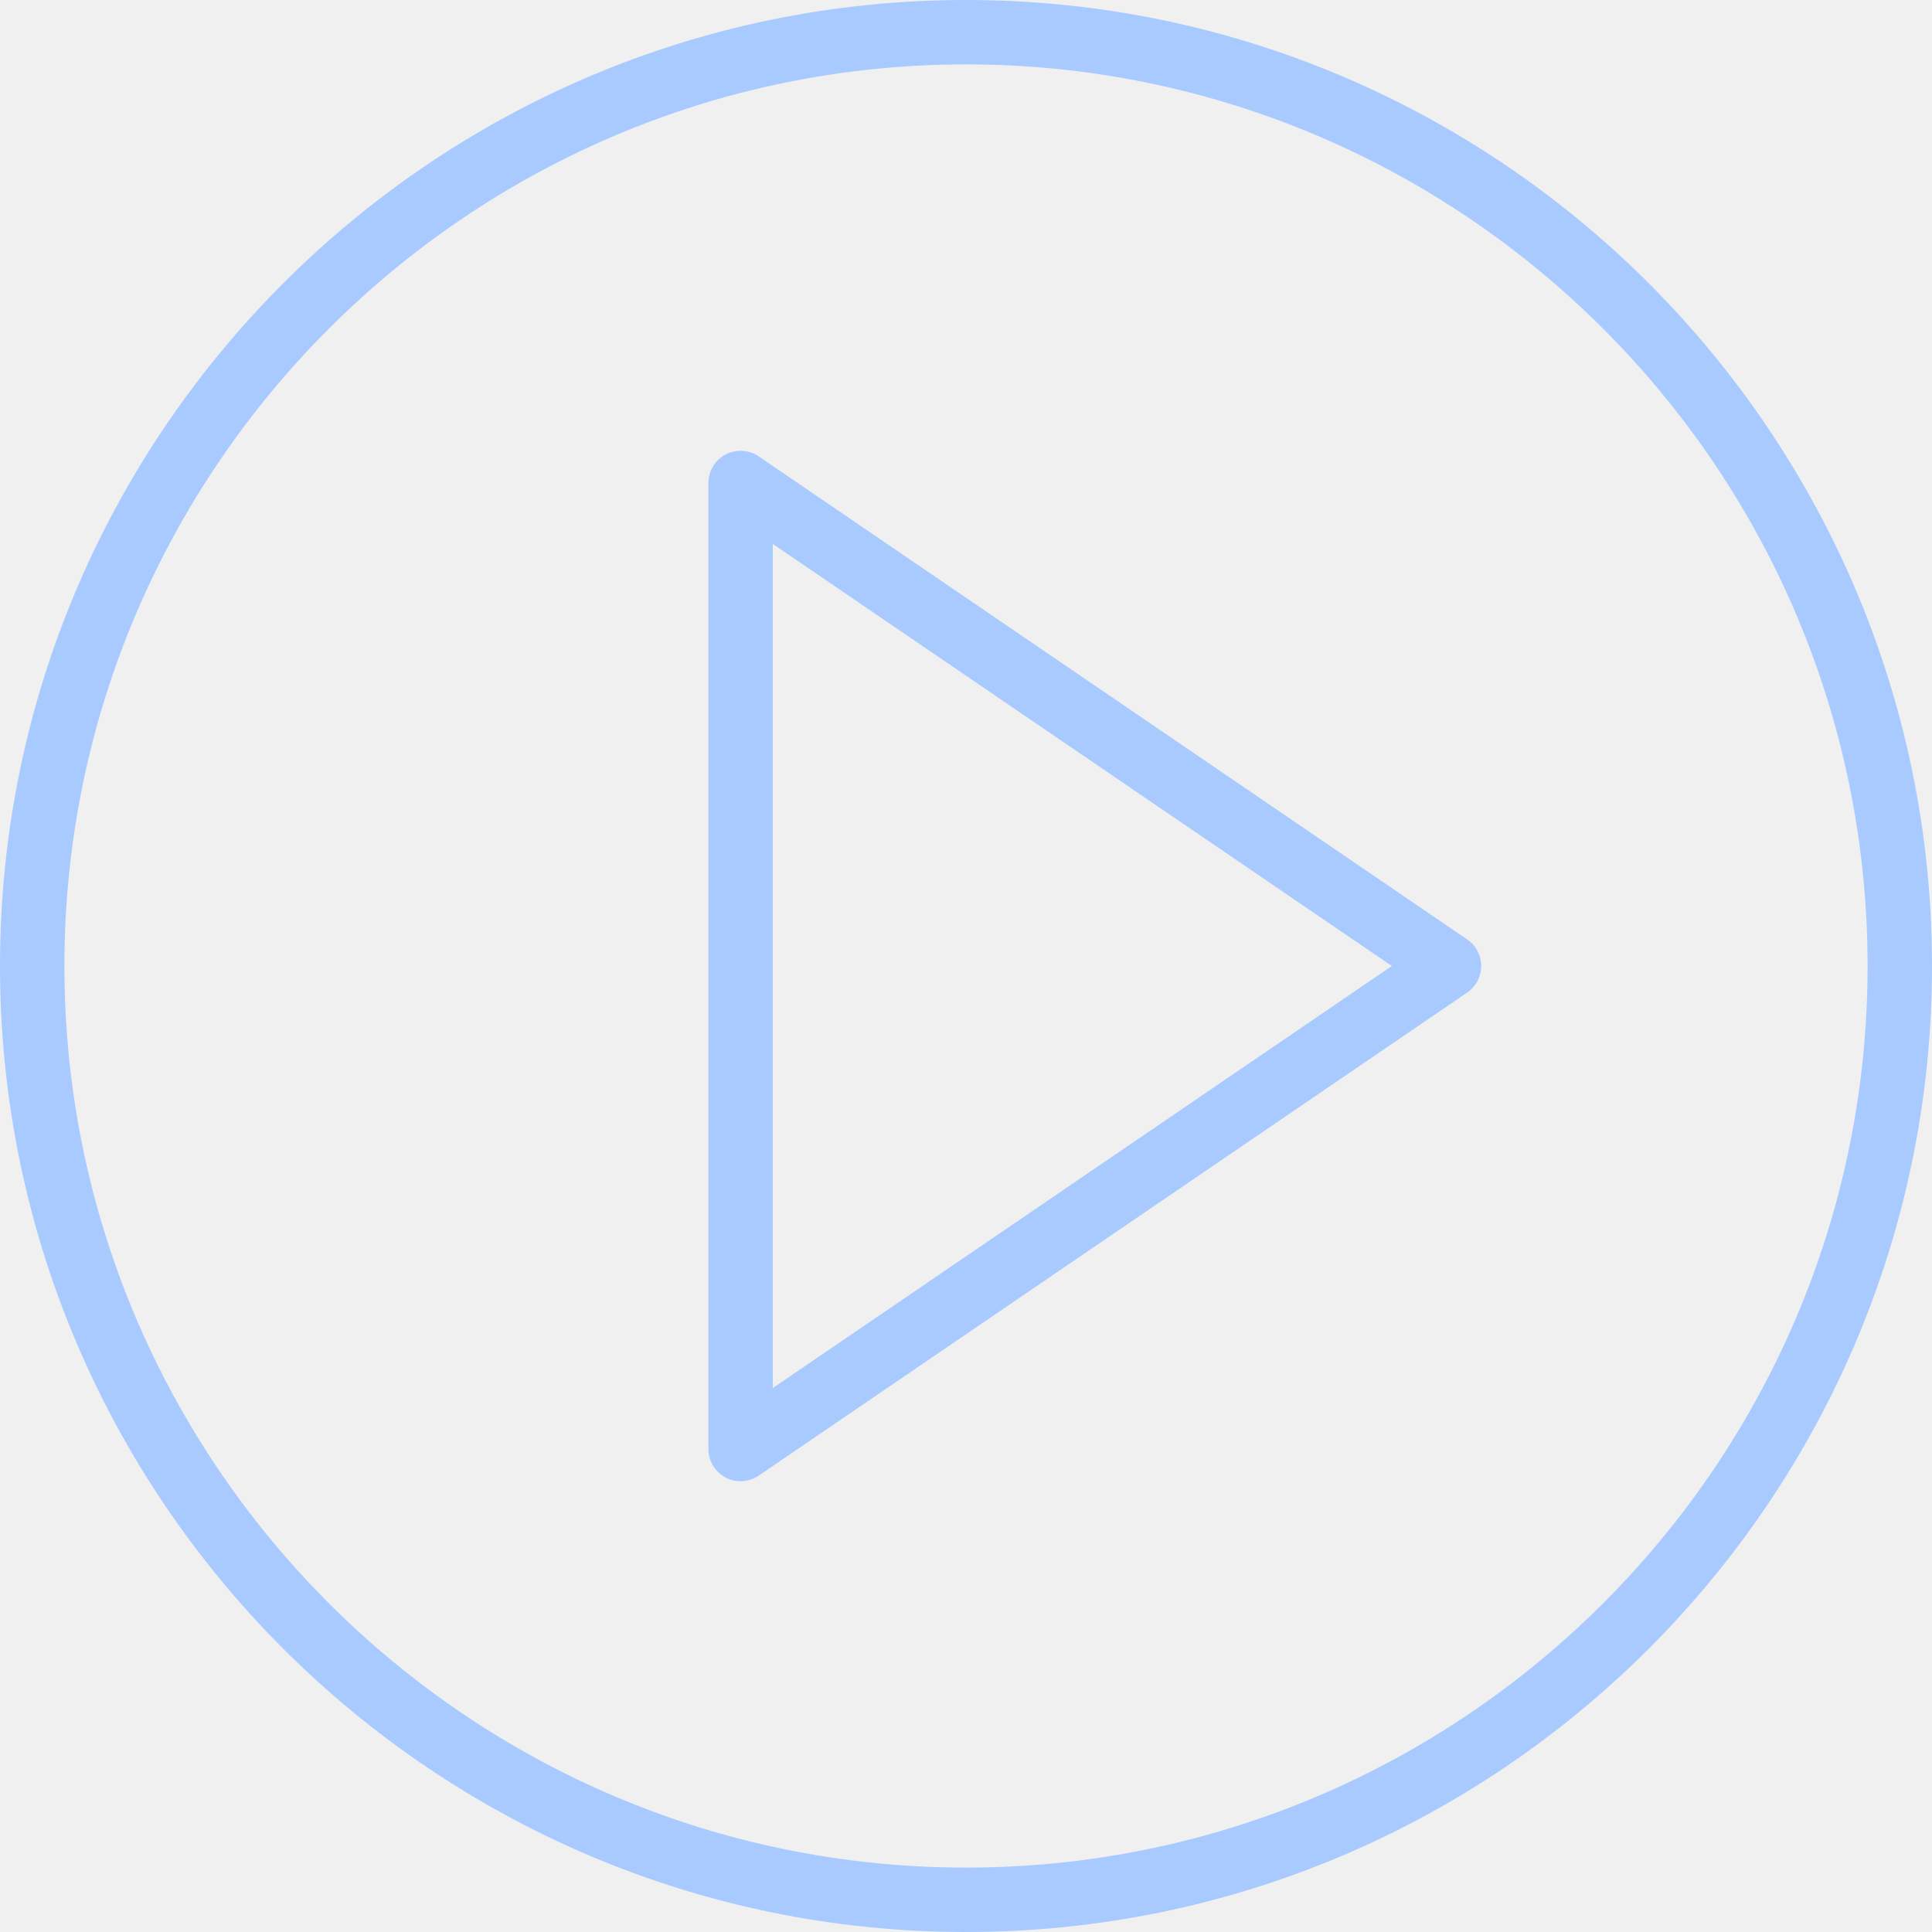
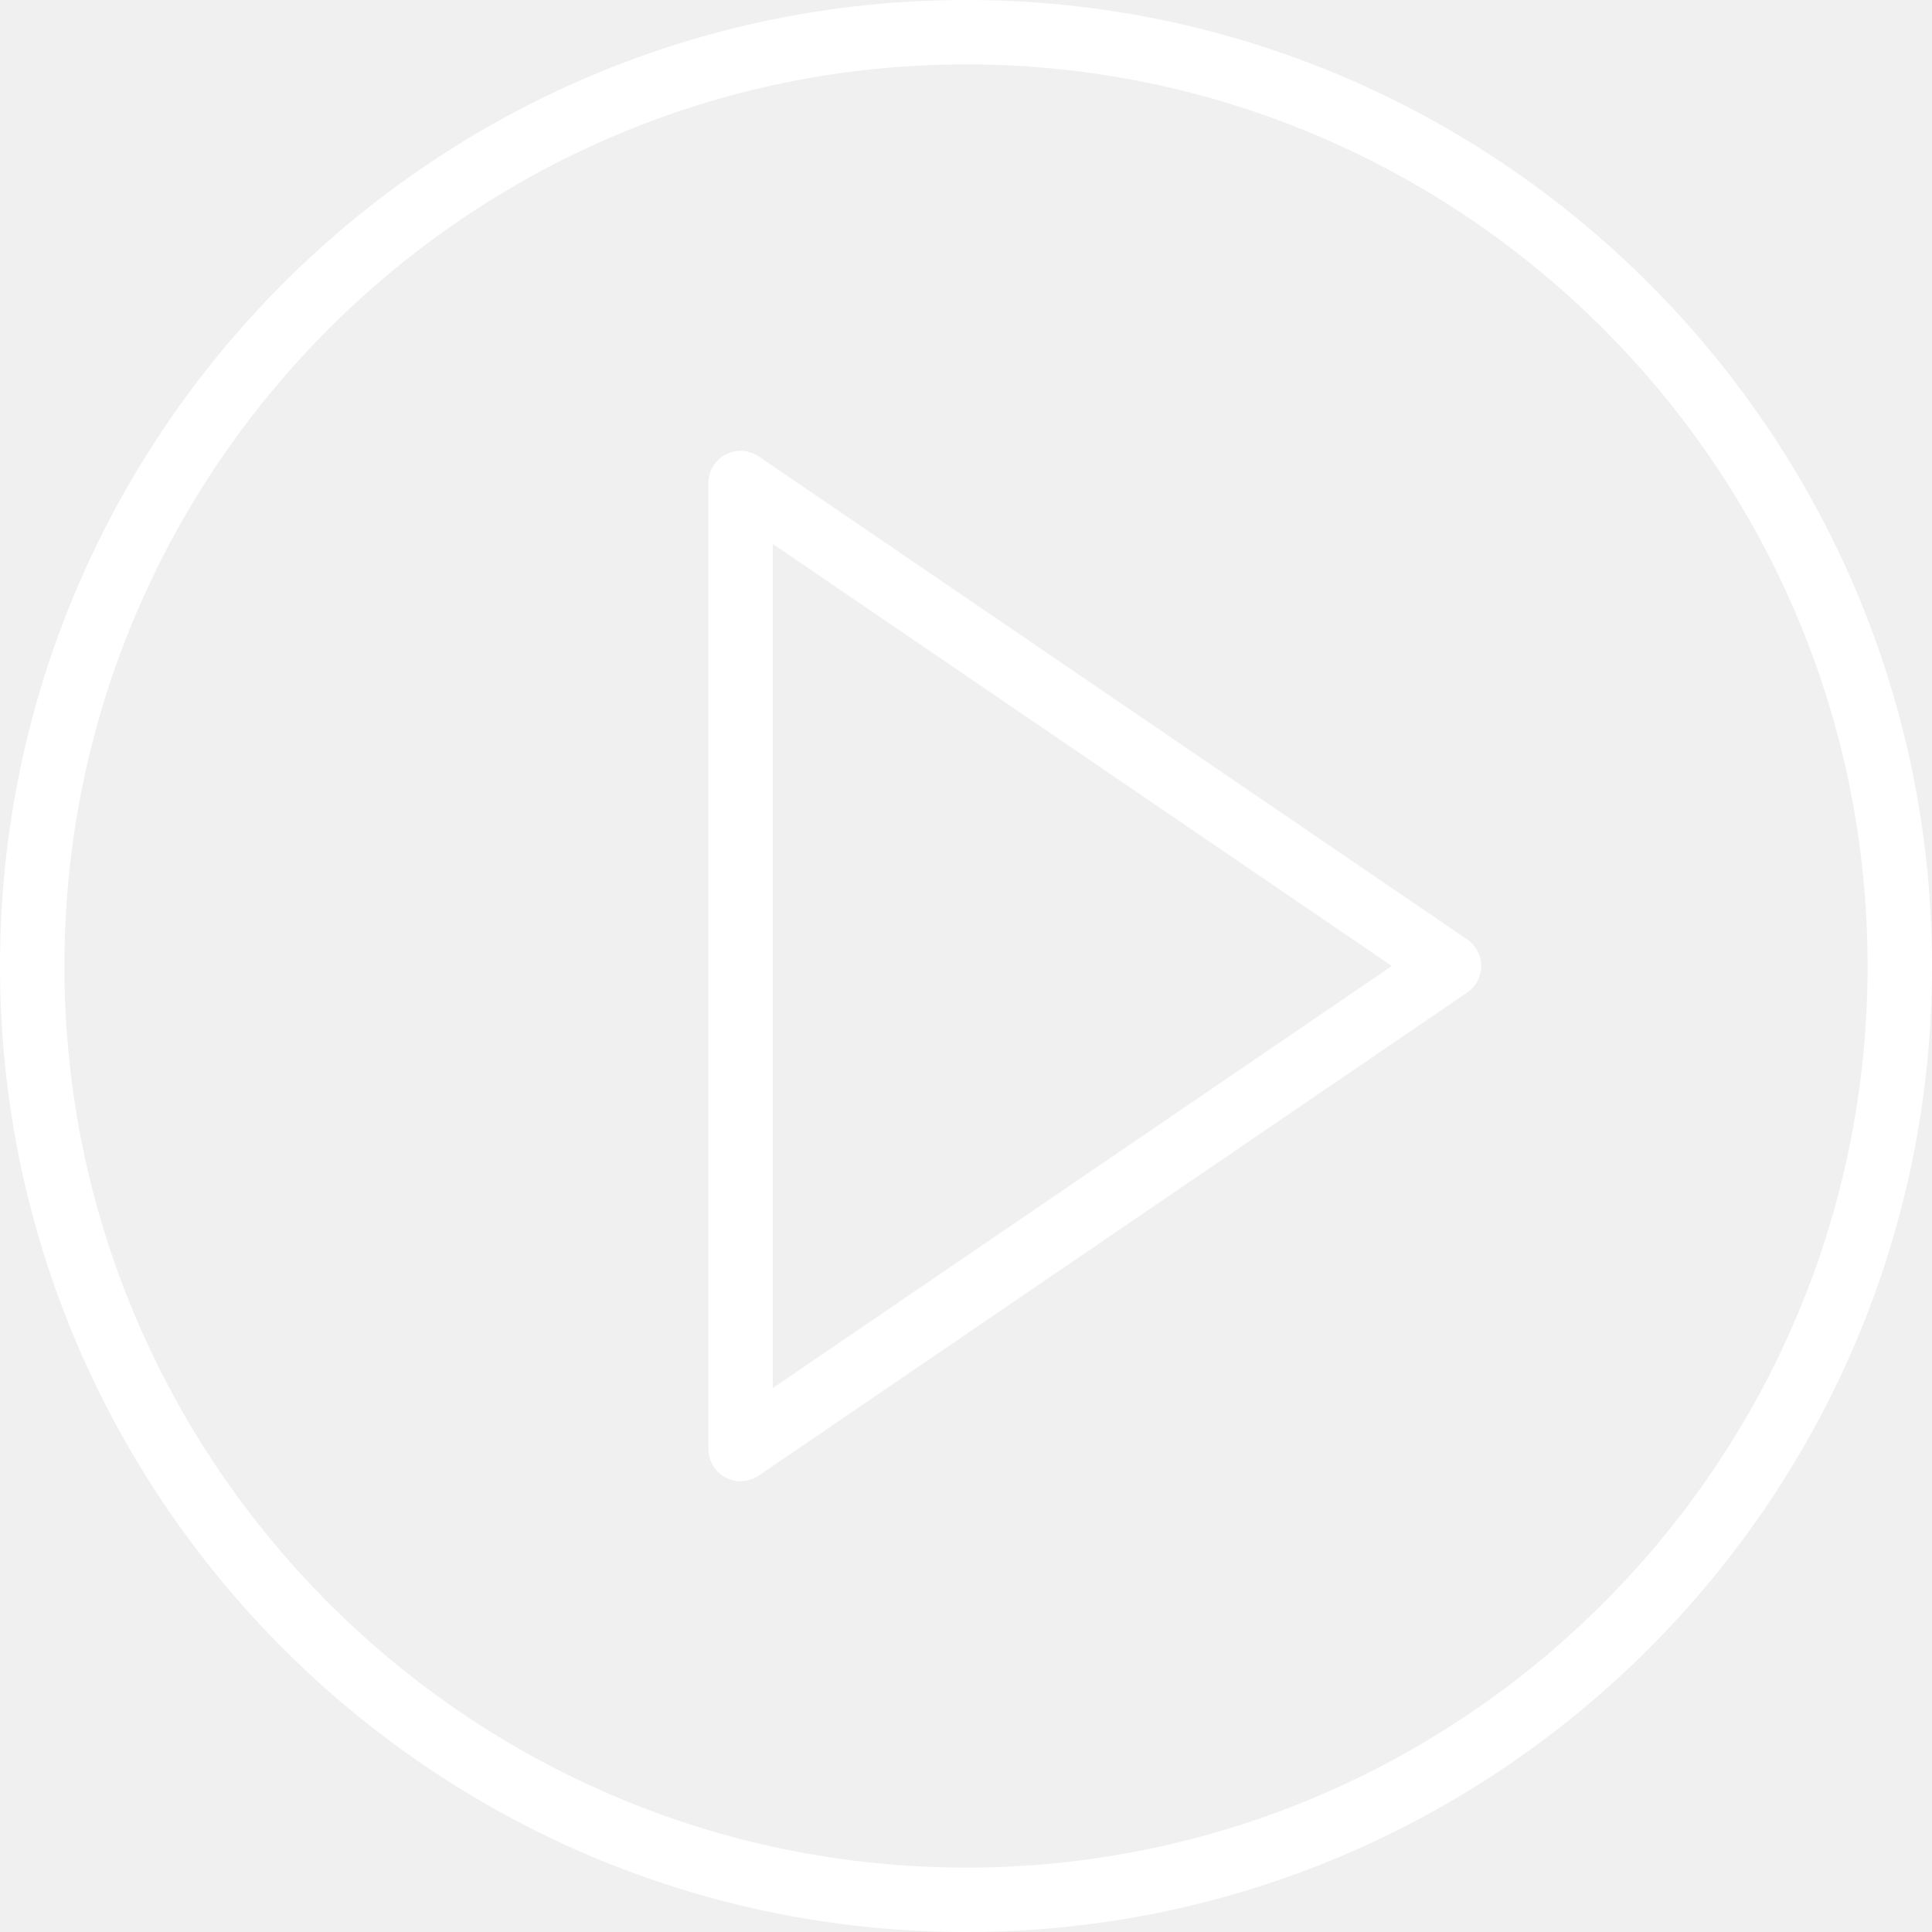
- <svg xmlns="http://www.w3.org/2000/svg" fill="#a8caff" height="800px" width="800px" version="1.1" id="Capa_1" viewBox="0 0 60 60" xml:space="preserve">
+ <svg xmlns="http://www.w3.org/2000/svg" fill="white" height="800px" width="800px" version="1.1" id="Capa_1" viewBox="0 0 60 60" xml:space="preserve">
  <g>
    <path d="M45.563,29.174l-22-15c-0.307-0.208-0.703-0.231-1.031-0.058C22.205,14.289,22,14.629,22,15v30   c0,0.371,0.205,0.711,0.533,0.884C22.679,45.962,22.84,46,23,46c0.197,0,0.394-0.059,0.563-0.174l22-15   C45.836,30.64,46,30.331,46,30S45.836,29.36,45.563,29.174z M24,43.107V16.893L43.225,30L24,43.107z" />
    <path d="M30,0C13.458,0,0,13.458,0,30s13.458,30,30,30s30-13.458,30-30S46.542,0,30,0z M30,58C14.561,58,2,45.439,2,30   S14.561,2,30,2s28,12.561,28,28S45.439,58,30,58z" />
  </g>
</svg>
